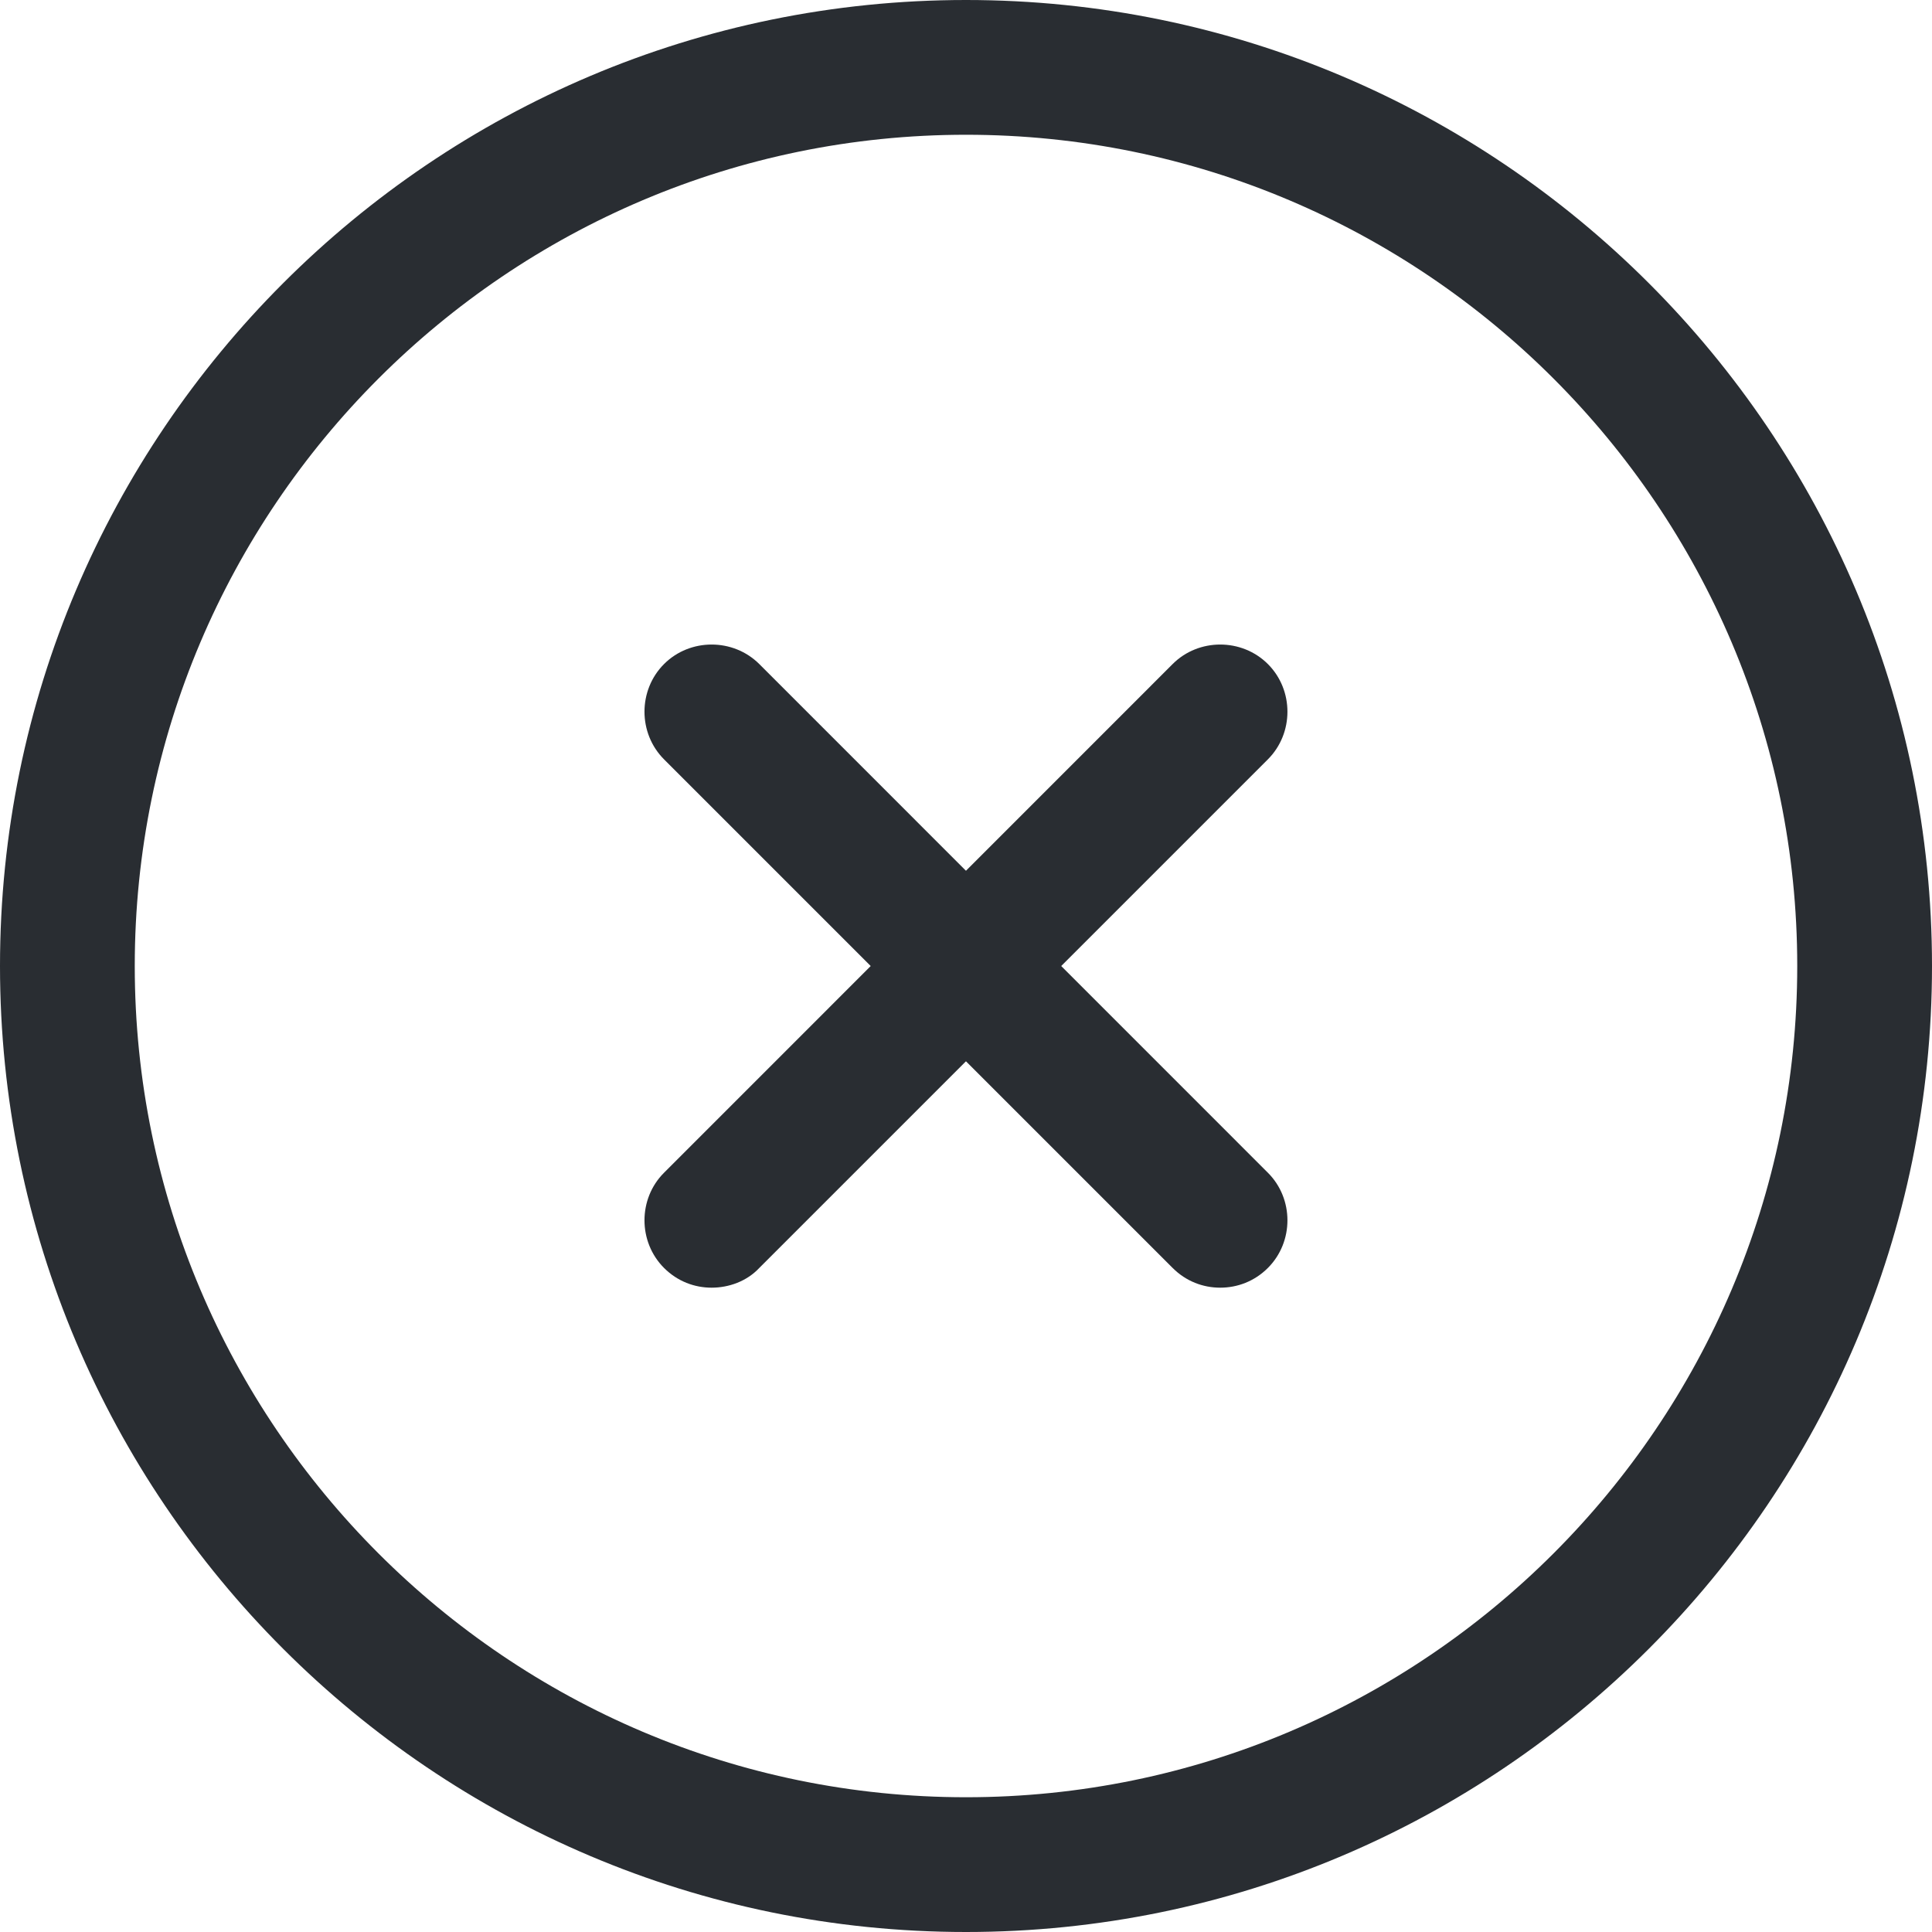
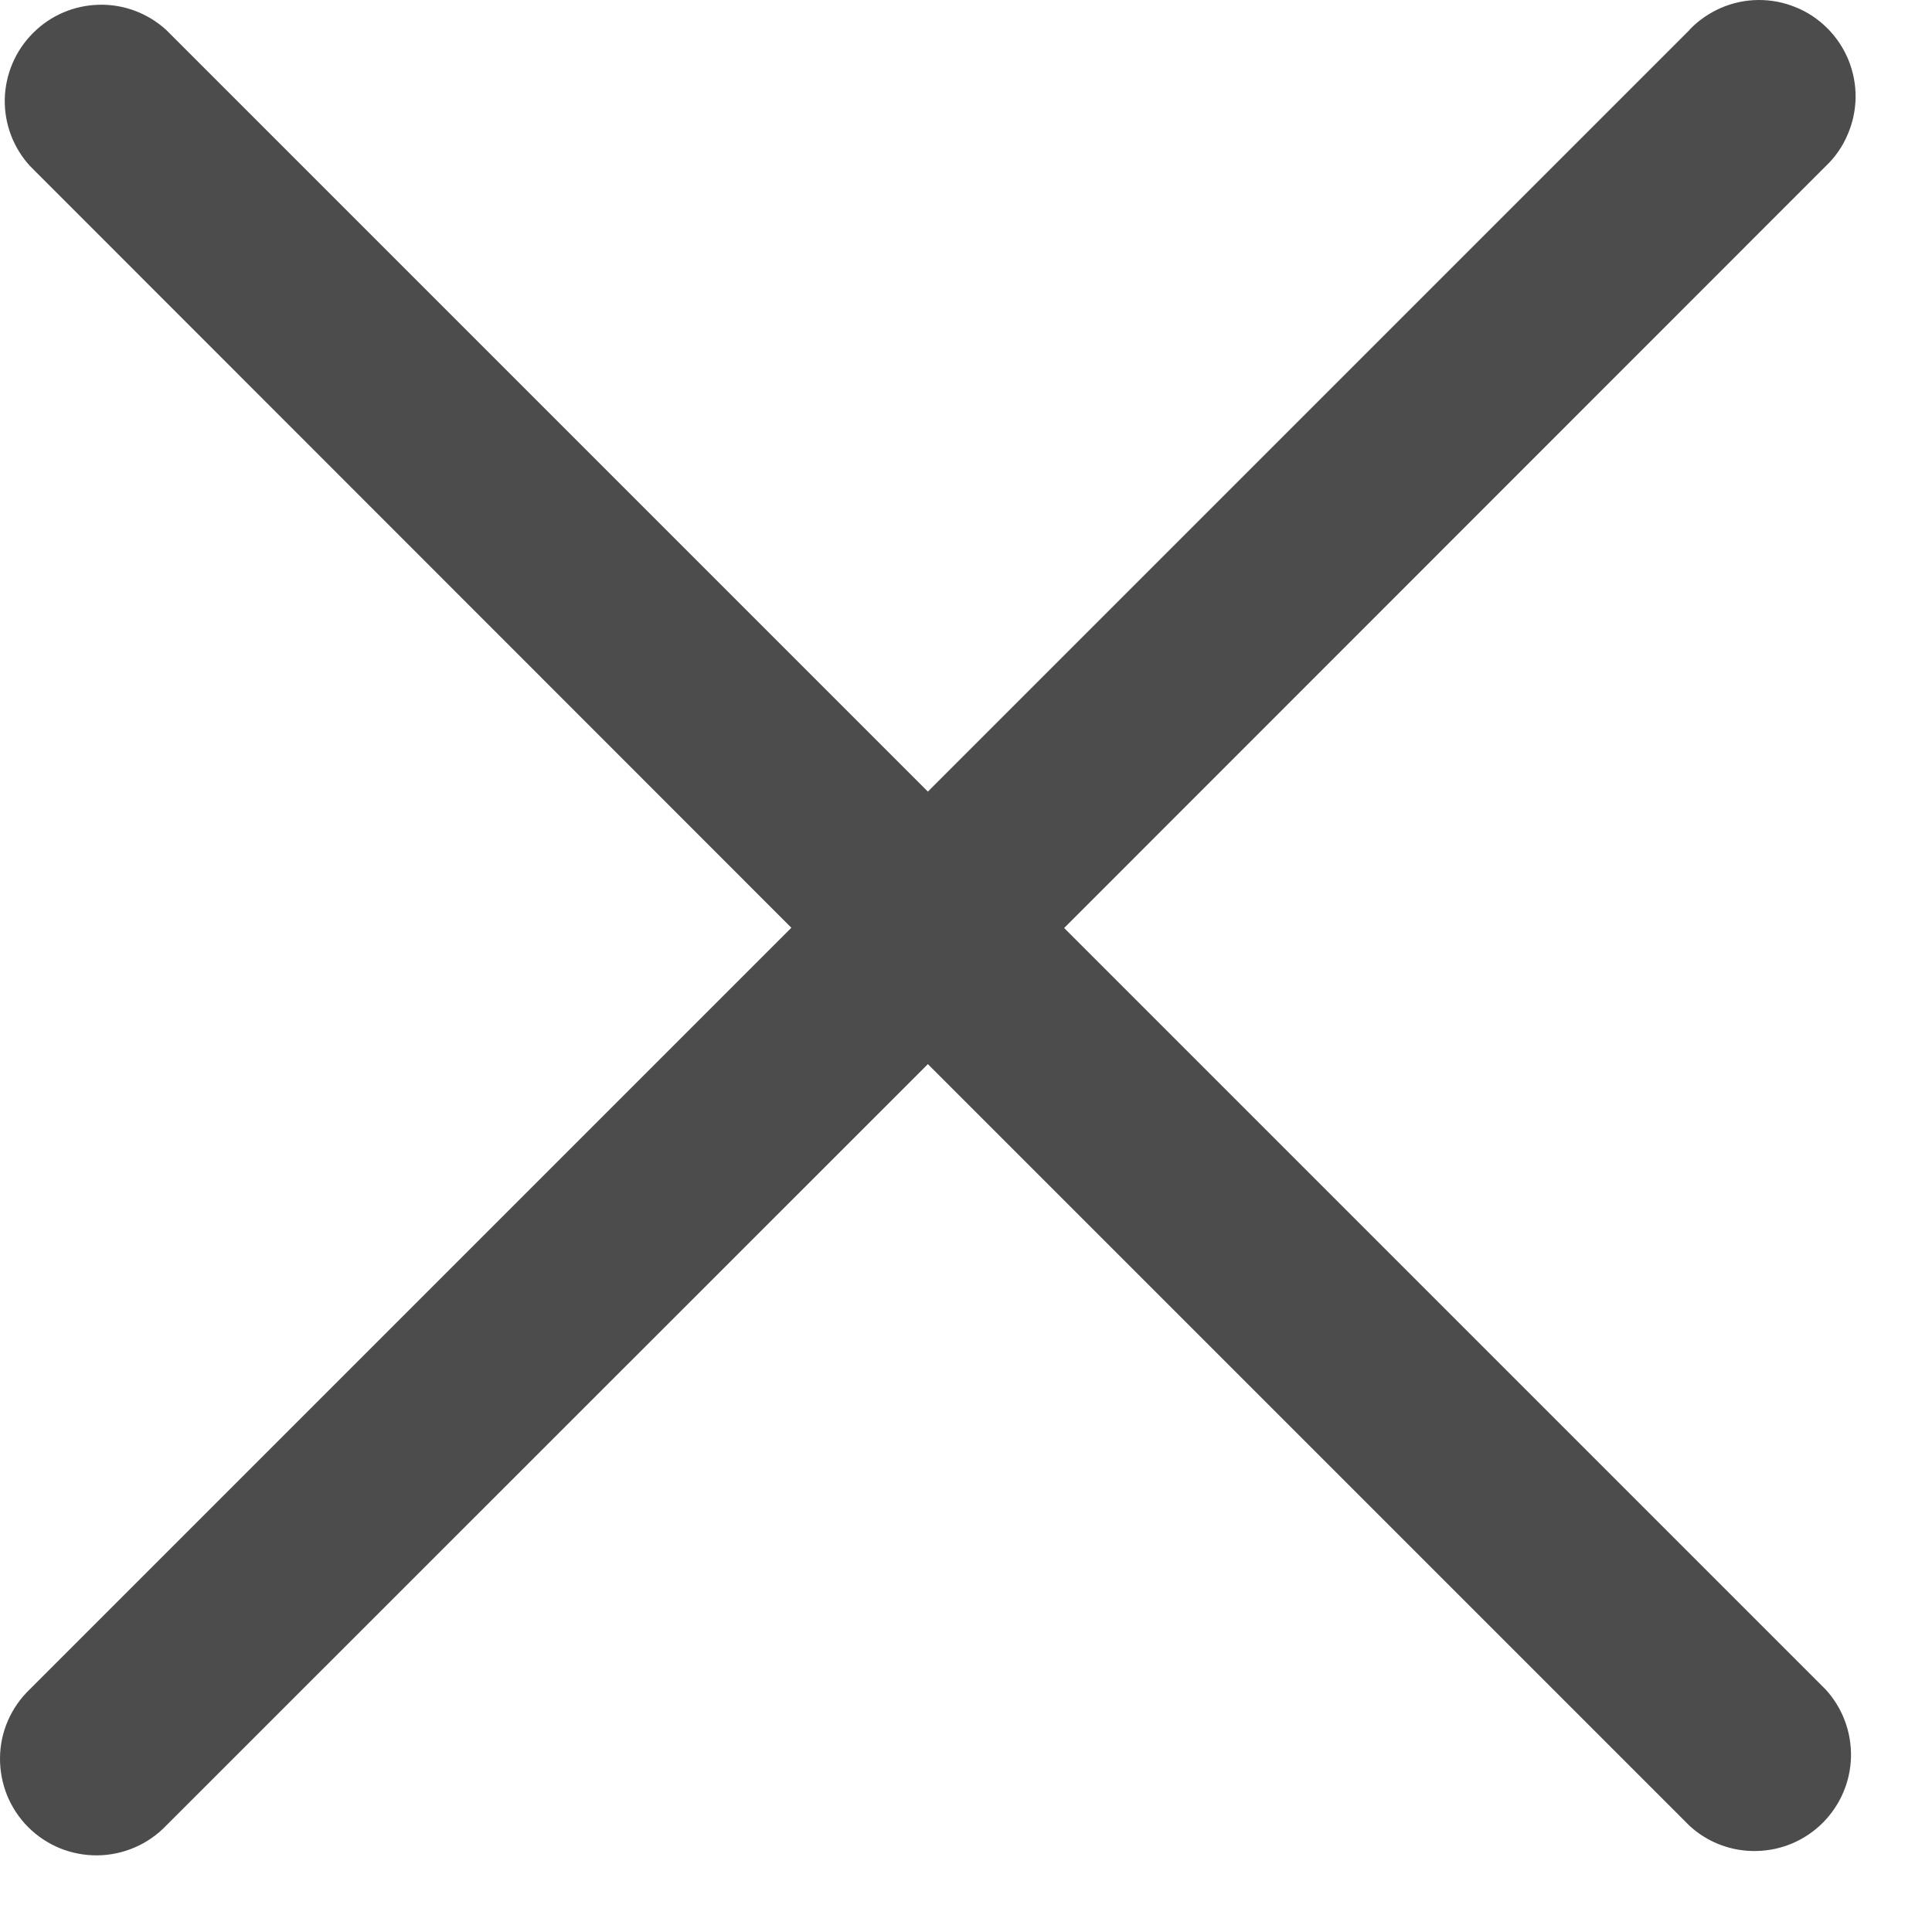
- <svg xmlns="http://www.w3.org/2000/svg" width="24" height="24" viewBox="0 0 24 24" fill="none">
-   <path d="M12 24C5.38 24 0 18.619 0 12C0 5.38 5.38 0 12 0C18.619 0 24 5.38 24 12C24 18.619 18.619 24 12 24ZM12 1.674C6.307 1.674 1.674 6.307 1.674 12C1.674 17.693 6.307 22.326 12 22.326C17.693 22.326 22.326 17.693 22.326 12C22.326 6.307 17.693 1.674 12 1.674Z" fill="#292D32" />
-   <path d="M8.84 15.996C8.628 15.996 8.416 15.918 8.249 15.751C7.925 15.427 7.925 14.891 8.249 14.568L14.567 8.249C14.89 7.926 15.426 7.926 15.75 8.249C16.074 8.573 16.074 9.109 15.75 9.433L9.432 15.751C9.276 15.918 9.052 15.996 8.84 15.996Z" fill="#292D32" />
-   <path d="M15.158 15.996C14.946 15.996 14.734 15.918 14.567 15.751L8.249 9.433C7.925 9.109 7.925 8.573 8.249 8.249C8.572 7.926 9.108 7.926 9.432 8.249L15.75 14.568C16.074 14.891 16.074 15.427 15.75 15.751C15.583 15.918 15.37 15.996 15.158 15.996Z" fill="#292D32" />
+ <svg xmlns="http://www.w3.org/2000/svg" width="15" height="15" viewBox="0 0 15 15" fill="none">
+   <path d="M13.117 0.233L7.204 6.146L1.291 0.233C1.149 0.103 0.962 0.032 0.769 0.037C0.577 0.041 0.393 0.119 0.257 0.256C0.12 0.392 0.042 0.576 0.037 0.768C0.033 0.961 0.103 1.148 0.234 1.29L6.144 7.203L0.232 13.115C0.16 13.184 0.102 13.266 0.062 13.358C0.022 13.449 0.001 13.548 5.74026e-05 13.647C-0.001 13.747 0.018 13.846 0.055 13.939C0.093 14.031 0.148 14.115 0.219 14.186C0.289 14.256 0.373 14.312 0.466 14.35C0.558 14.387 0.657 14.406 0.757 14.405C0.856 14.404 0.955 14.383 1.047 14.343C1.138 14.304 1.221 14.246 1.29 14.174L7.204 8.262L13.117 14.175C13.259 14.306 13.446 14.376 13.639 14.371C13.832 14.367 14.015 14.289 14.152 14.152C14.288 14.016 14.367 13.832 14.371 13.64C14.375 13.447 14.305 13.26 14.175 13.118L8.262 7.205L14.175 1.29C14.247 1.222 14.305 1.139 14.344 1.047C14.384 0.956 14.405 0.858 14.407 0.758C14.408 0.658 14.389 0.559 14.352 0.467C14.314 0.374 14.258 0.29 14.188 0.22C14.117 0.149 14.034 0.093 13.941 0.056C13.849 0.018 13.75 -0.001 13.65 4.50155e-05C13.55 0.001 13.452 0.022 13.36 0.062C13.269 0.102 13.186 0.159 13.117 0.231V0.233Z" fill="#4C4C4C" />
</svg>
